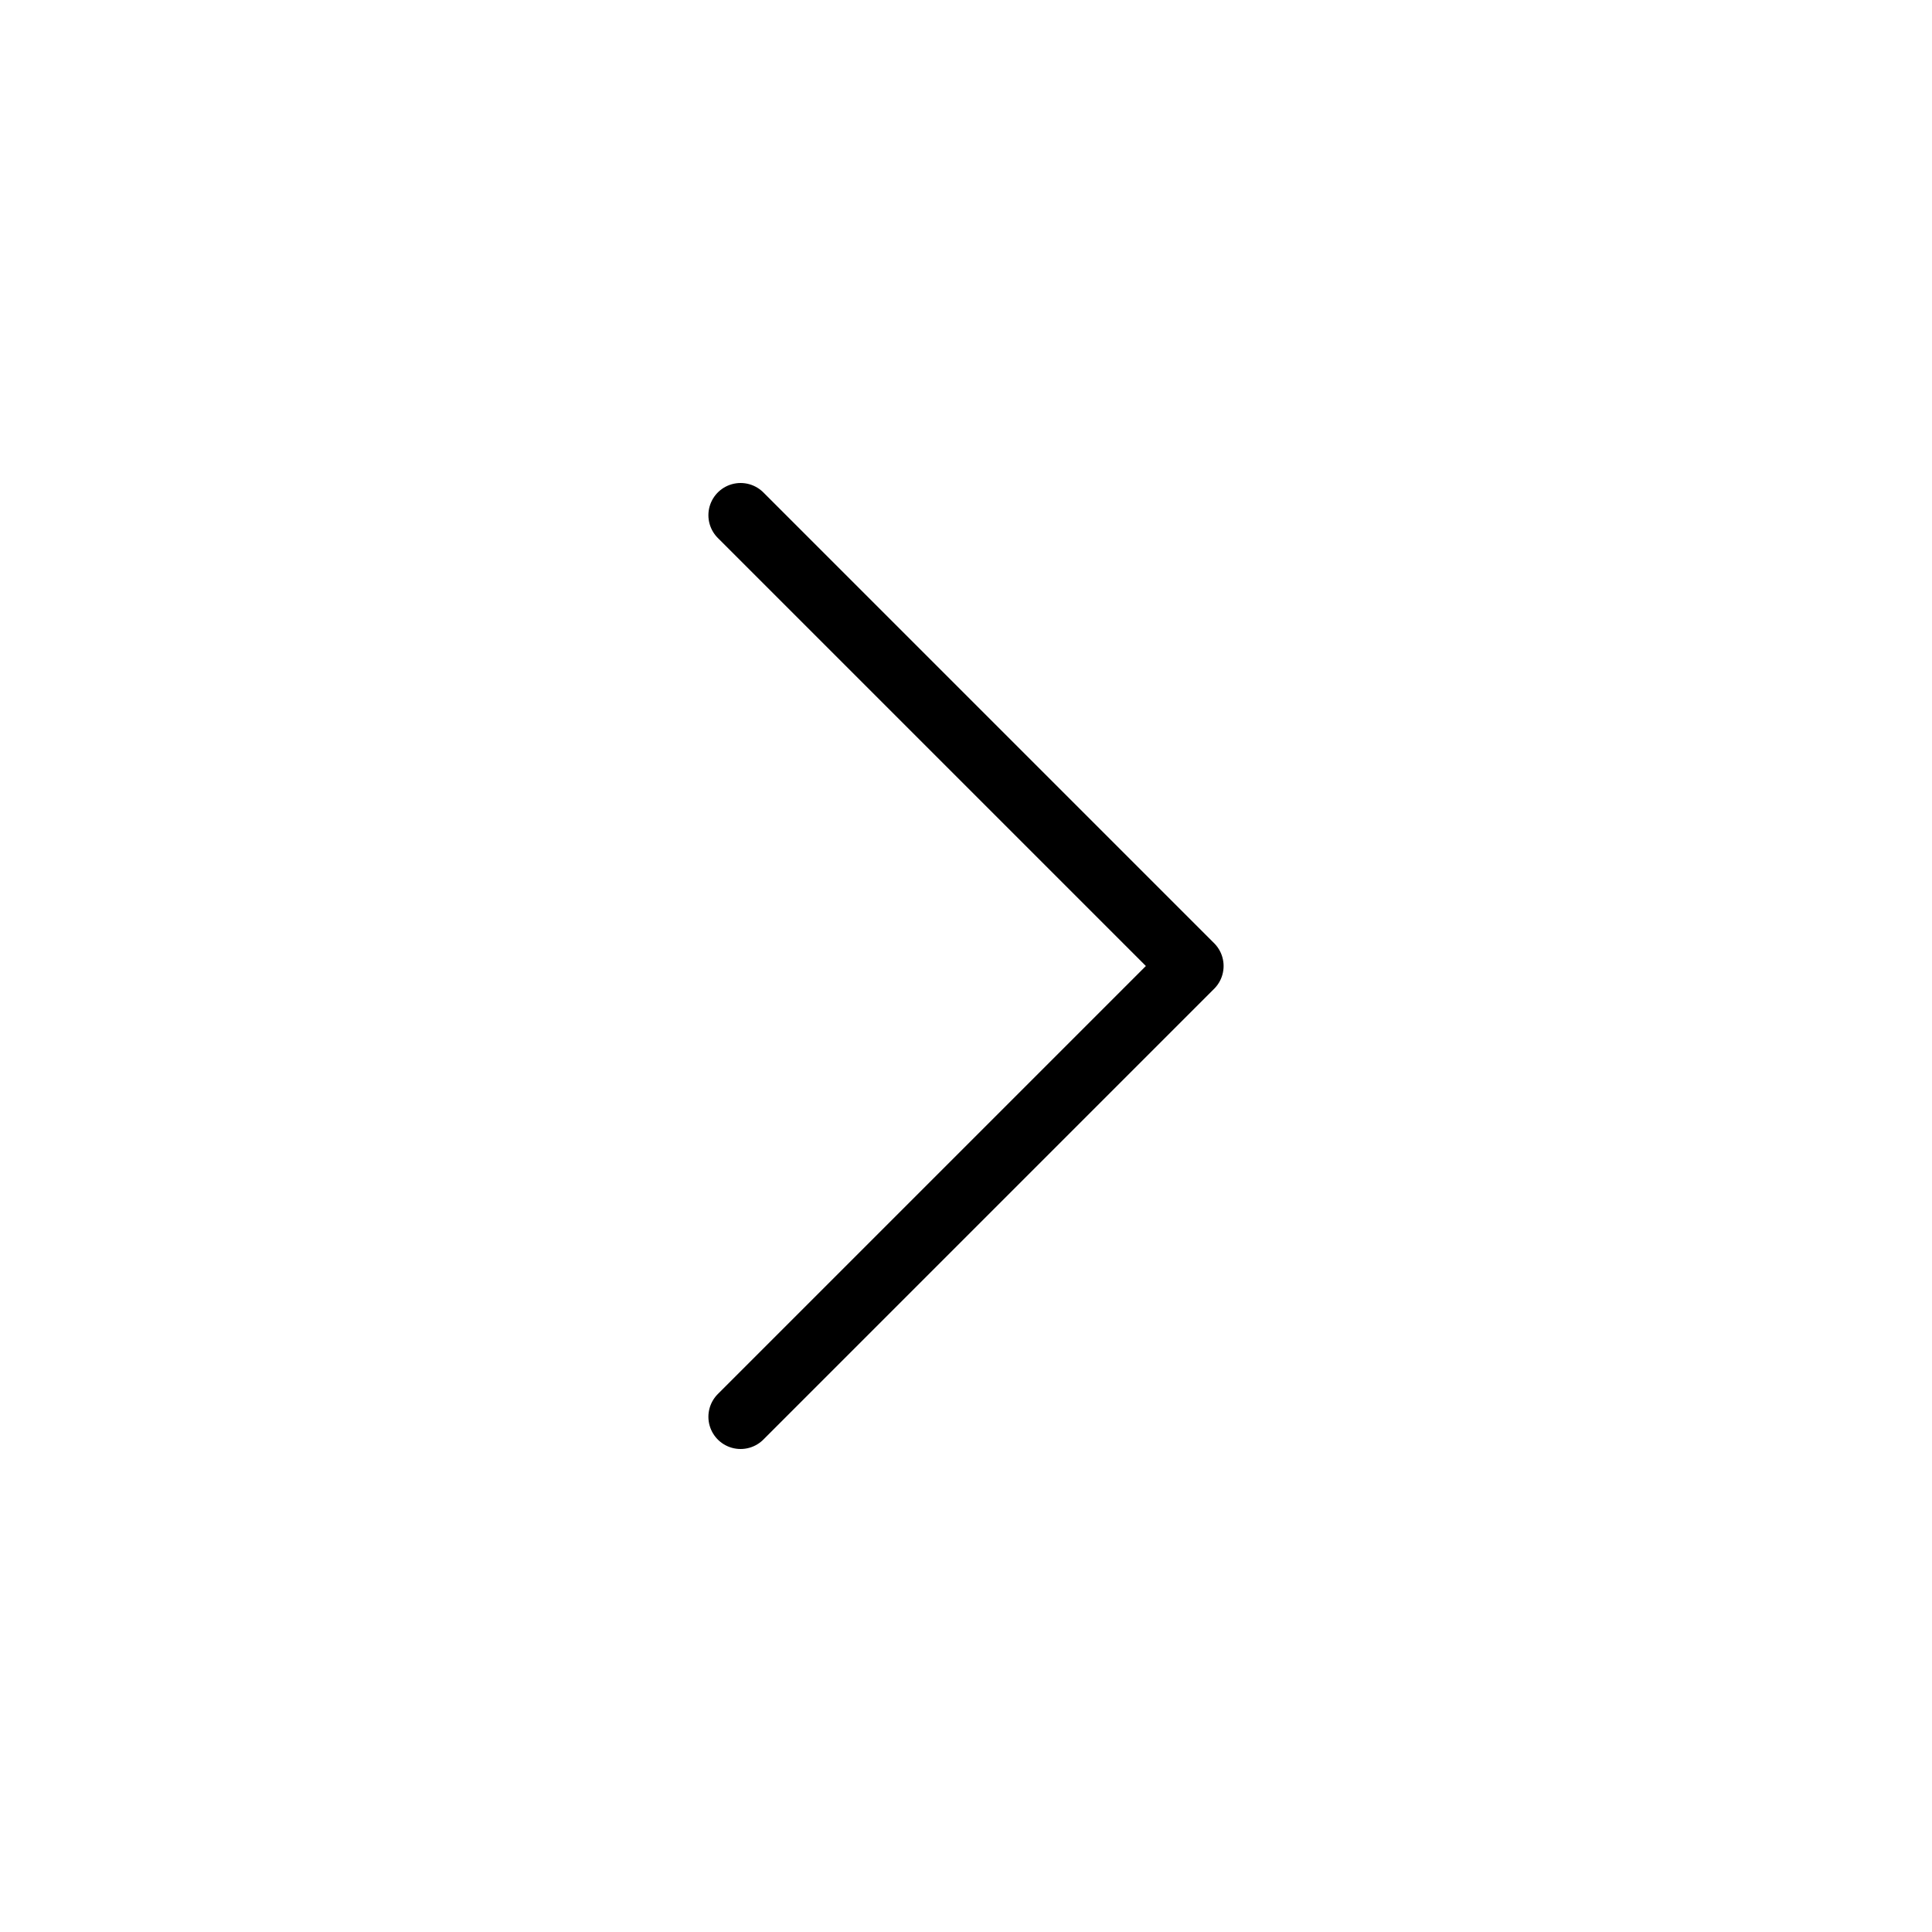
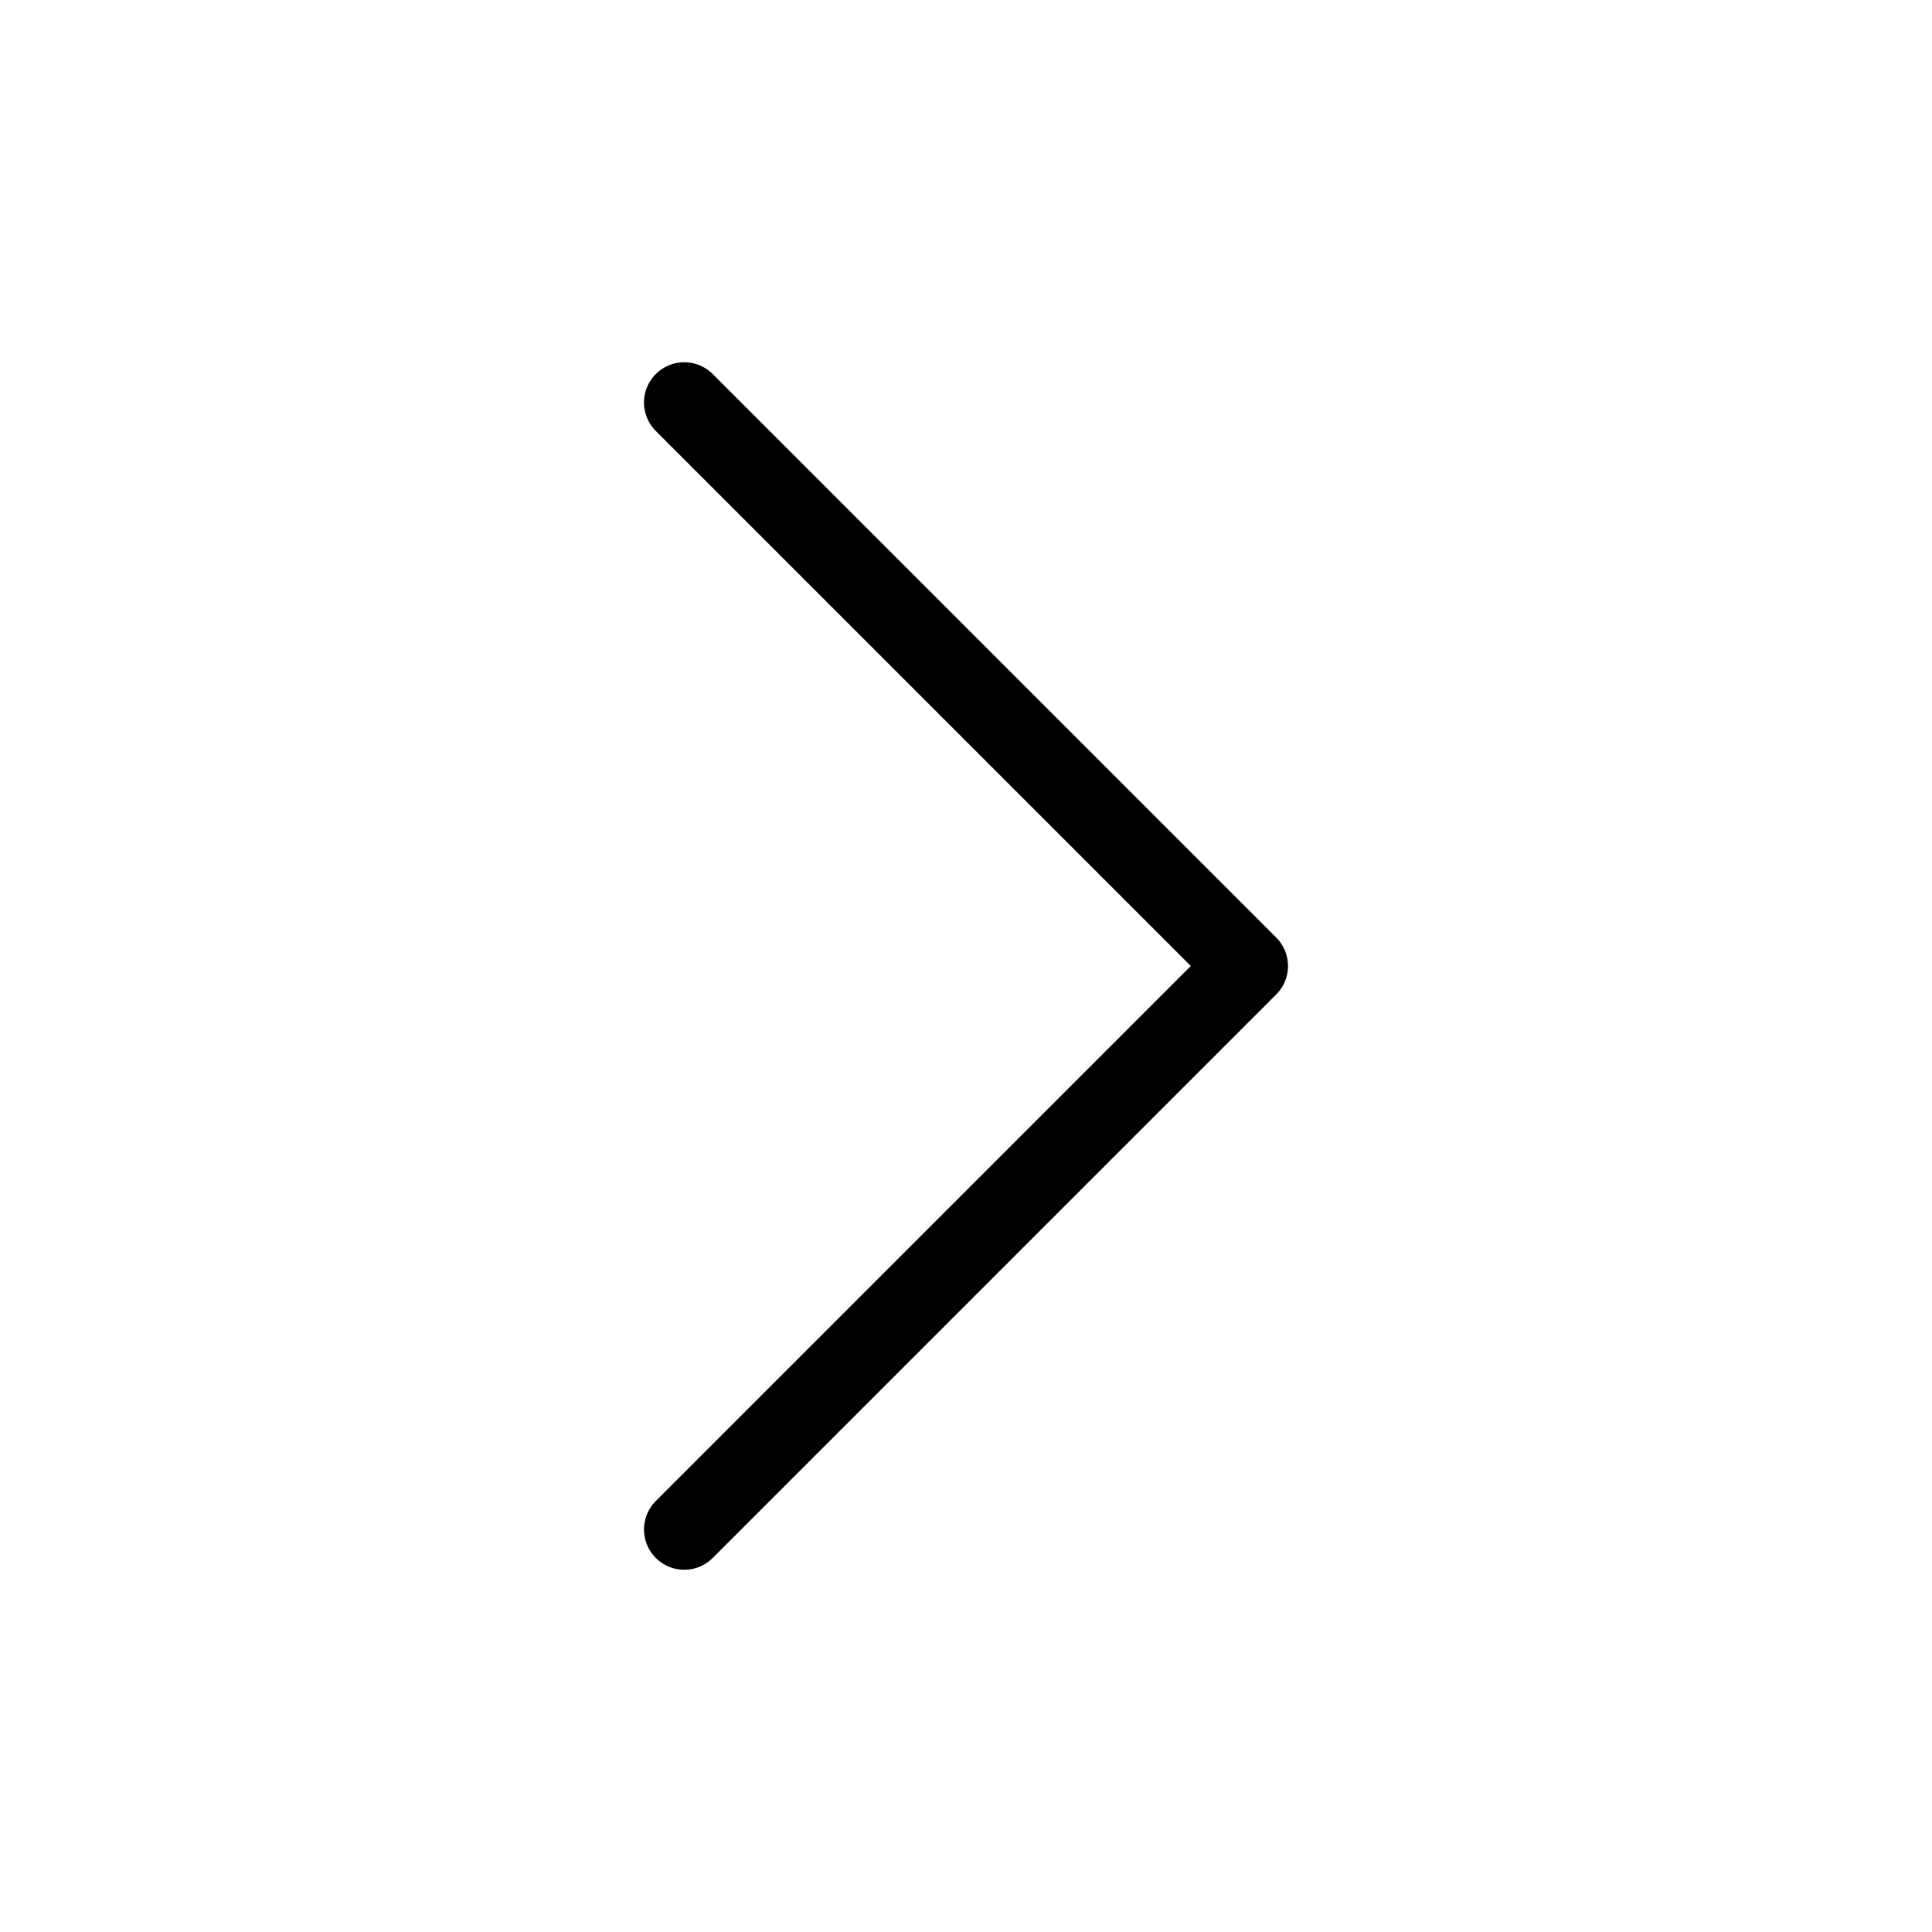
- <svg xmlns="http://www.w3.org/2000/svg" width="30" height="30" viewBox="0 0 30 30" fill="none">
-   <path d="M11.5 8L18.5 15L11.5 22" stroke="black" stroke-linecap="round" stroke-linejoin="round" />
+ <svg xmlns="http://www.w3.org/2000/svg" width="24" height="24" viewBox="0 0 24 24" fill="none">
+   <path d="M8.5 5L15.5 12L8.5 19" stroke="black" stroke-linecap="round" stroke-linejoin="round" />
</svg>
